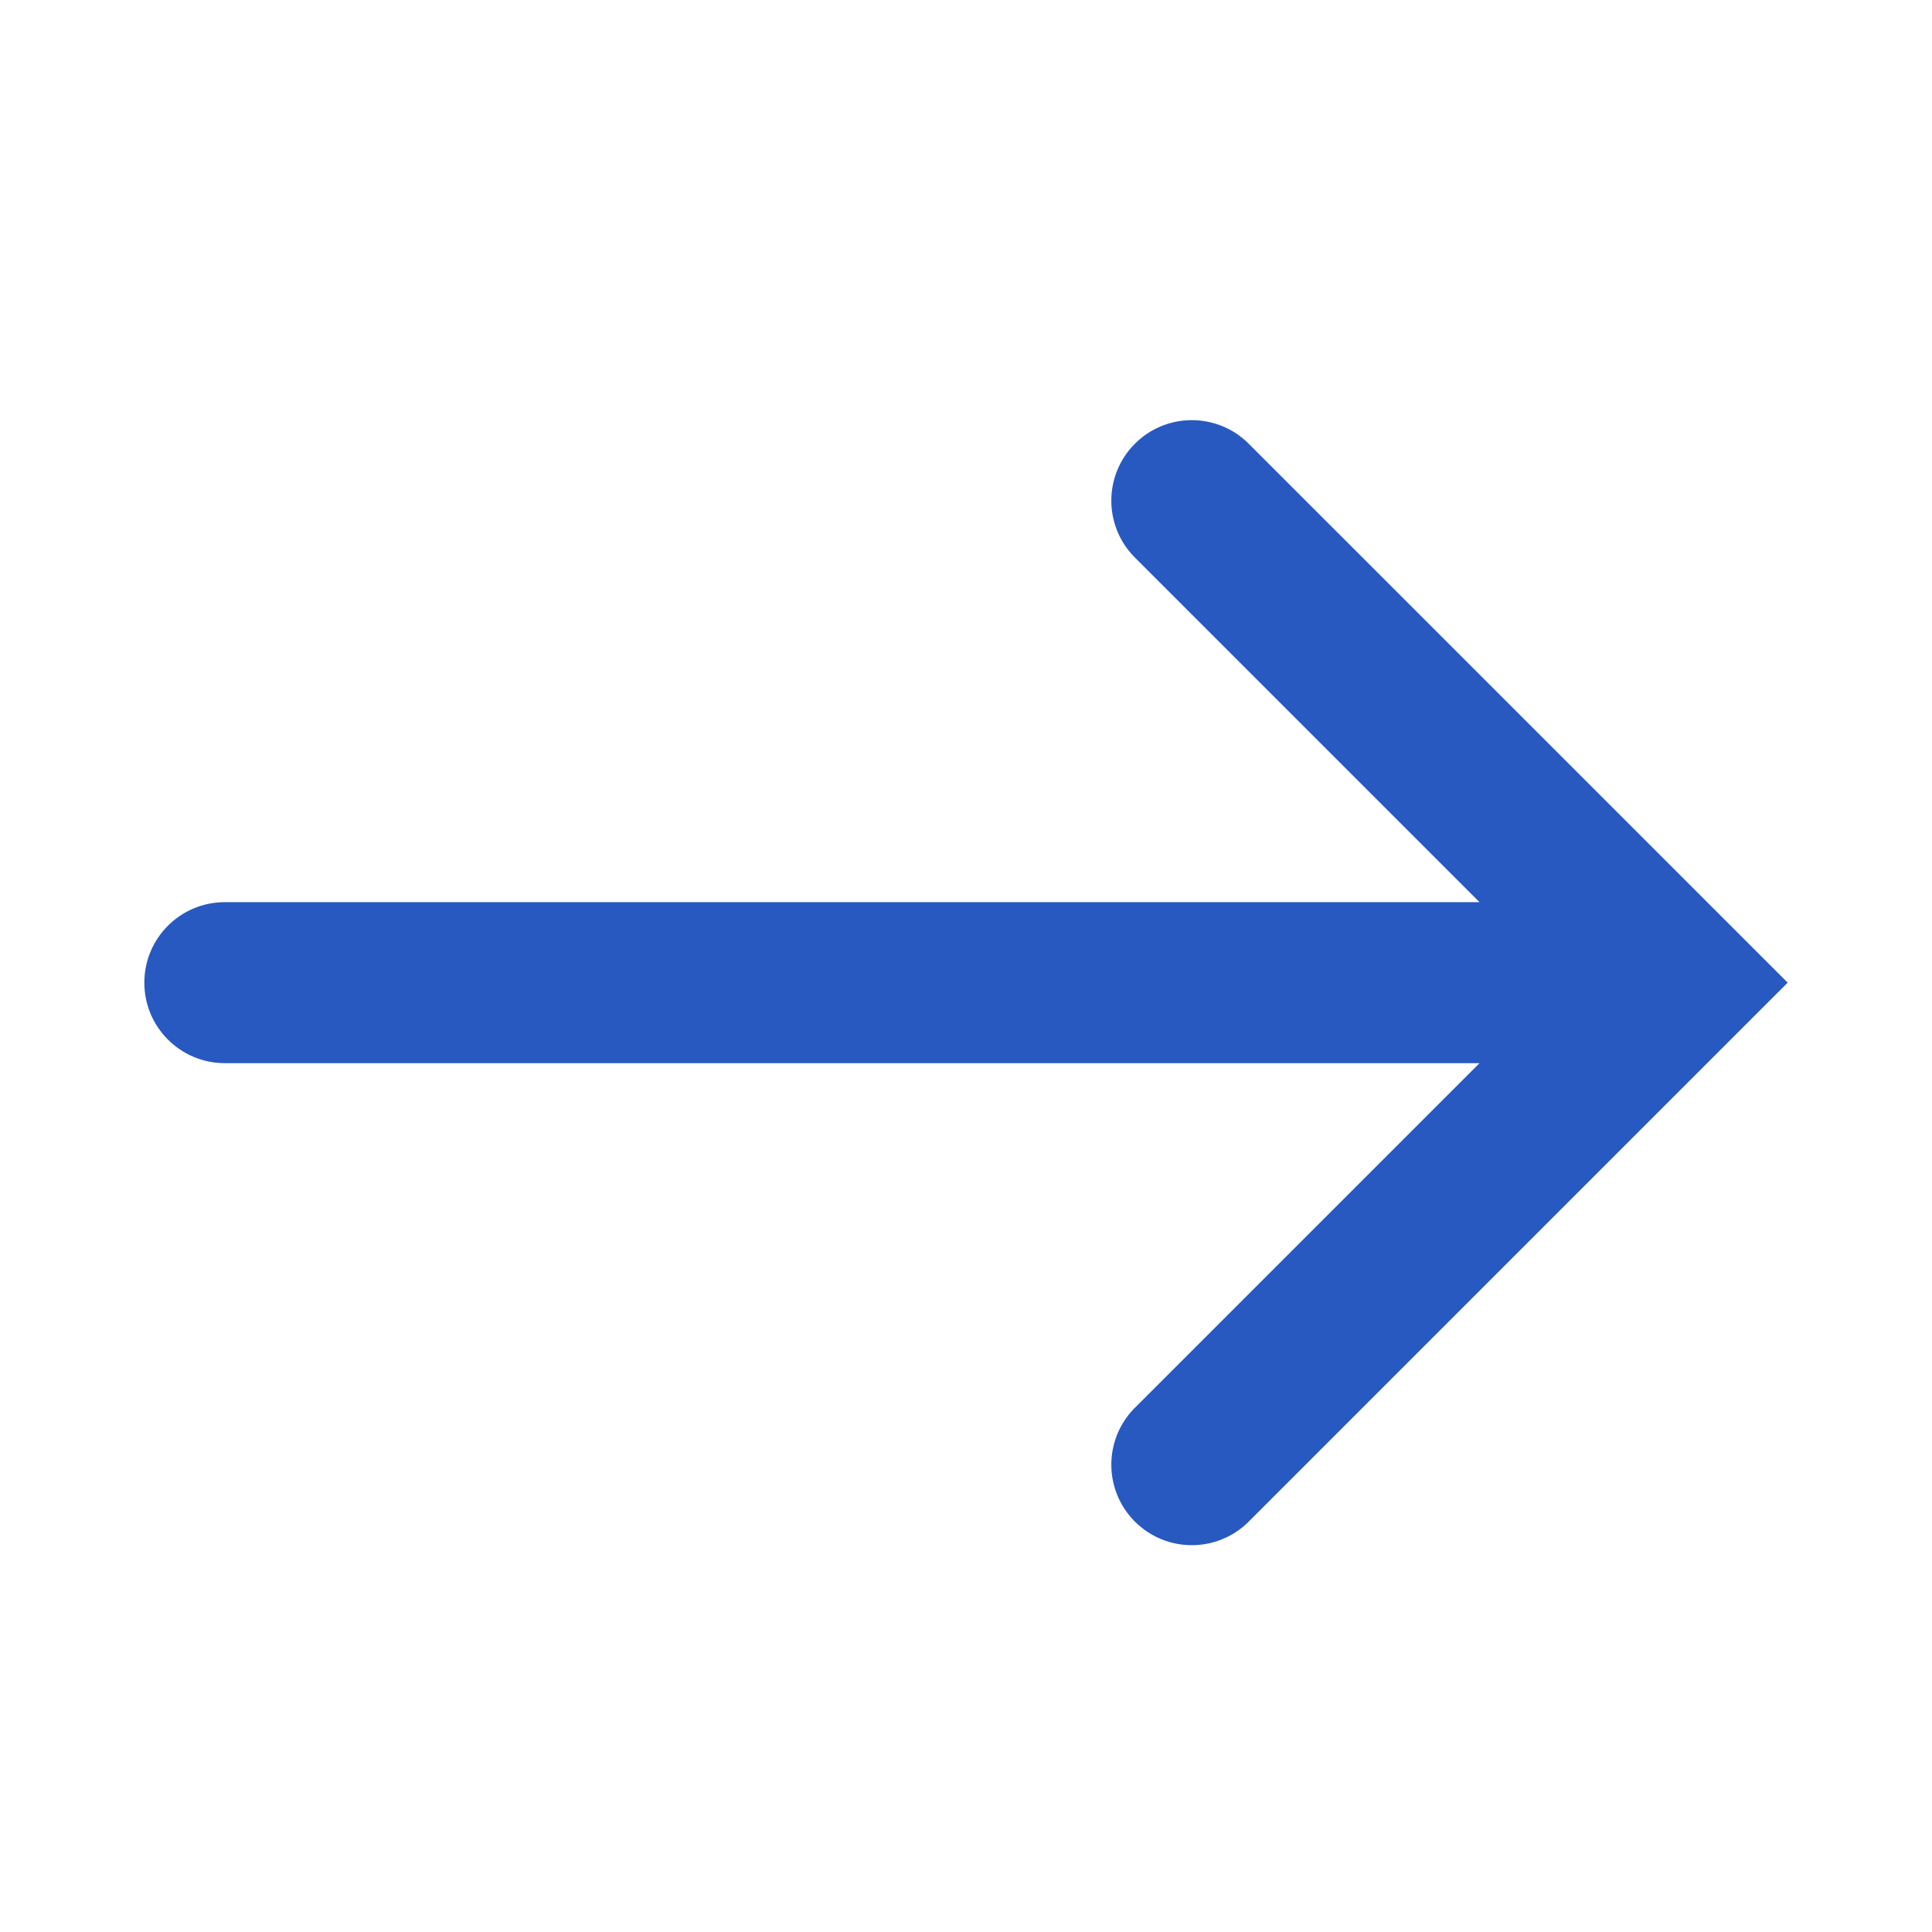
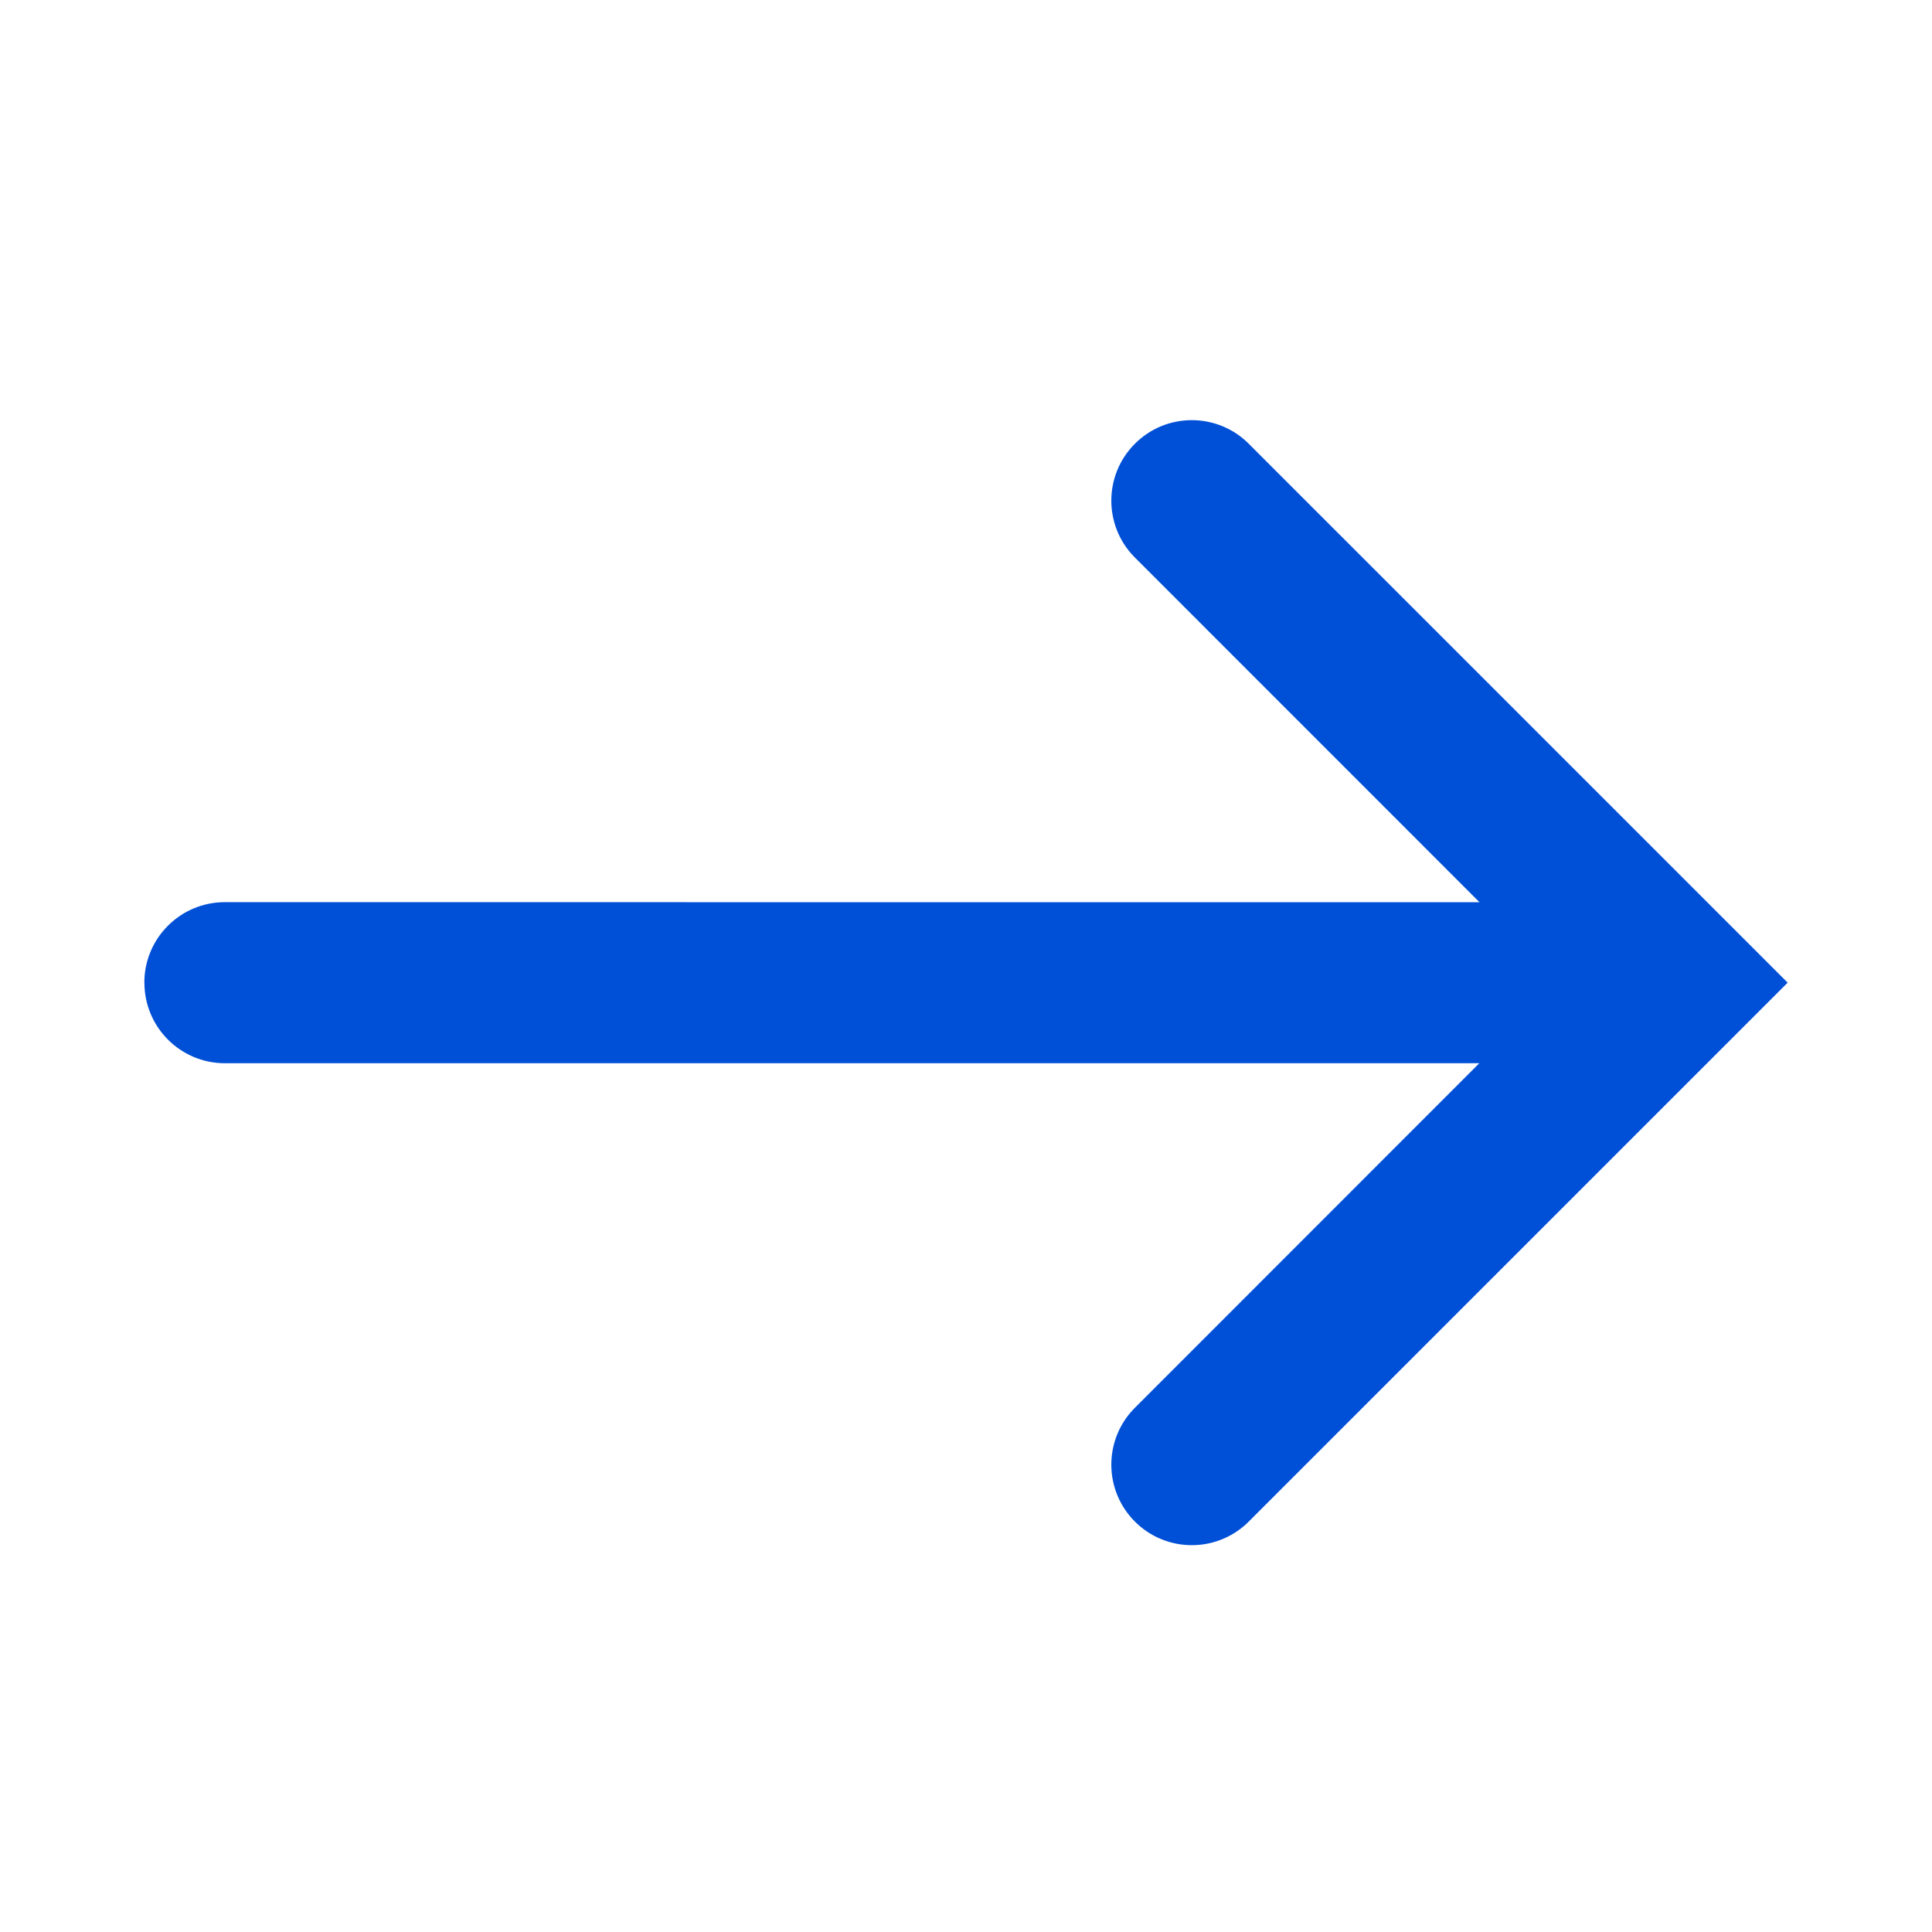
- <svg xmlns="http://www.w3.org/2000/svg" width="24" height="24">
-   <path d="M18.379 11.207l-4.293-4.293A1 1 0 0 1 15.5 5.5l6.707 6.707-6.707 6.707a1 1 0 0 1-1.414-1.414l4.293-4.293H2.793a1 1 0 0 1 0-2h15.586z" fill="#2859C0" fill-rule="evenodd" />
+ <svg xmlns="http://www.w3.org/2000/svg" width="24" height="24" viewBox="0 0 24 24">
+   <path fill="#0050D7" fill-rule="evenodd" d="M1.793 12.207a1 1 0 0 1 1-1l15.586.001-4.293-4.294A1 1 0 0 1 15.5 5.5l6.707 6.707-.7.7-.015.015-5.992 5.992a1 1 0 0 1-1.414-1.414l4.29-4.292H2.794a1 1 0 0 1-1-1z" />
</svg>
